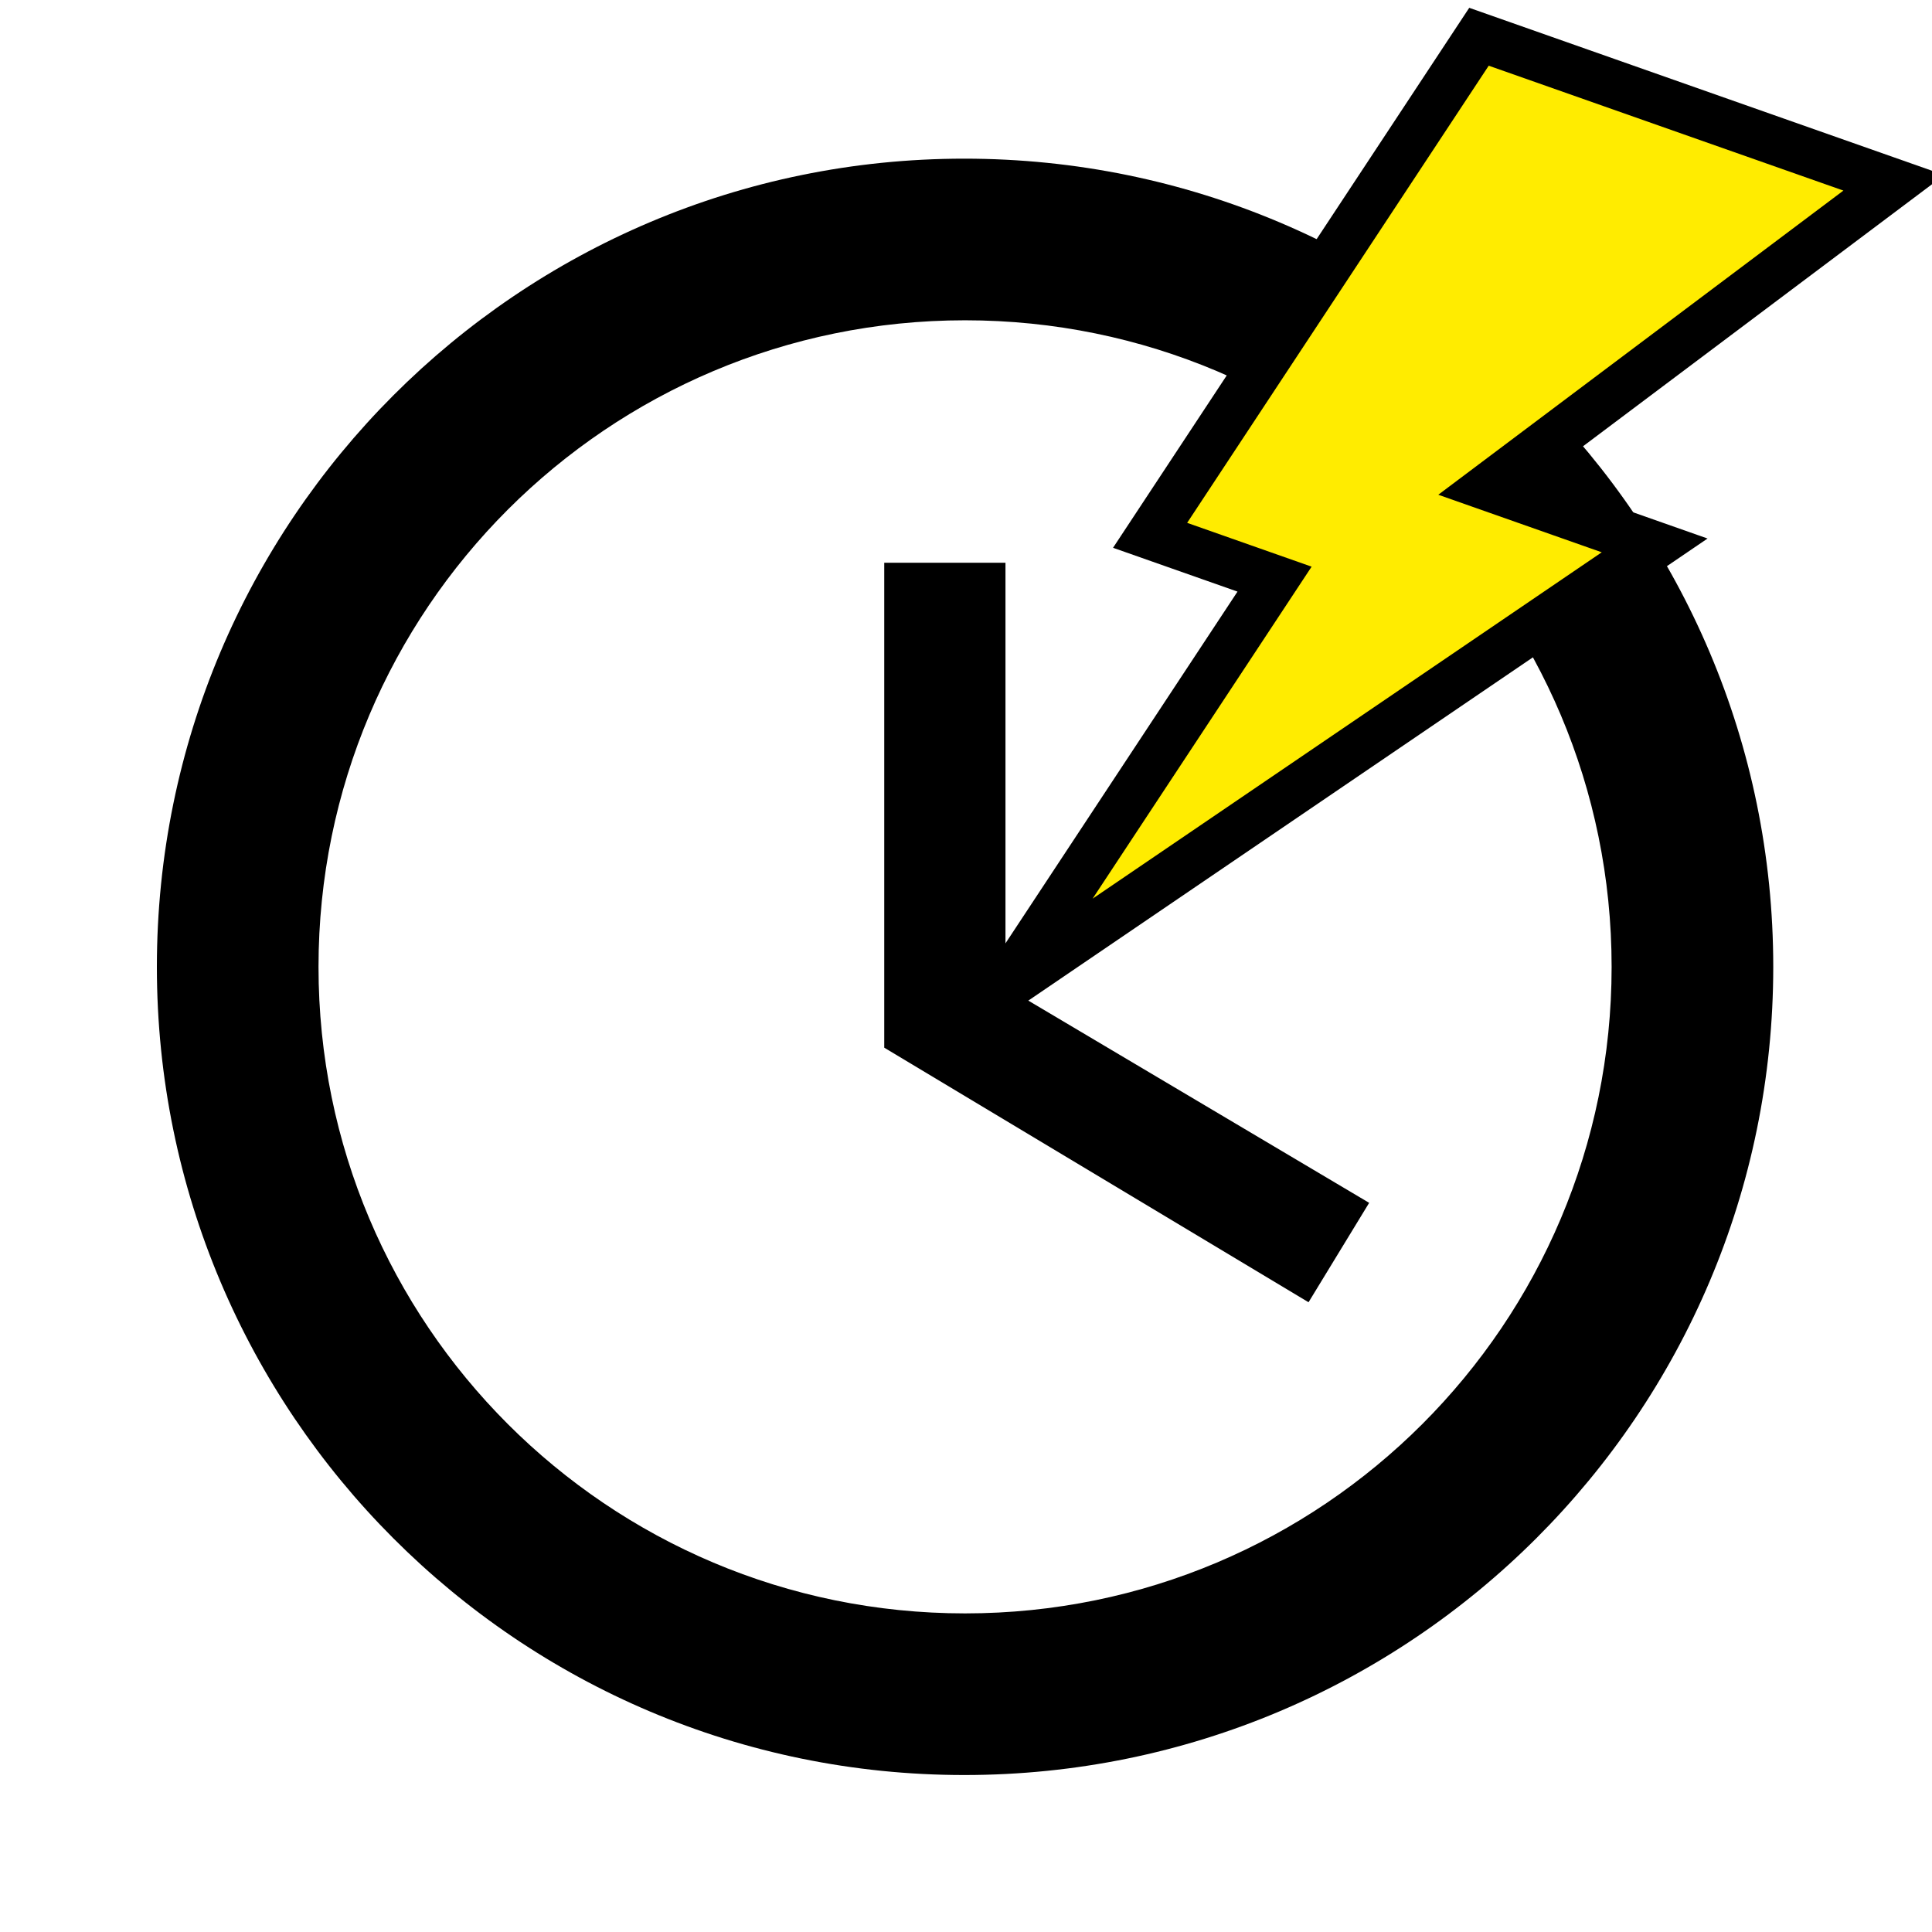
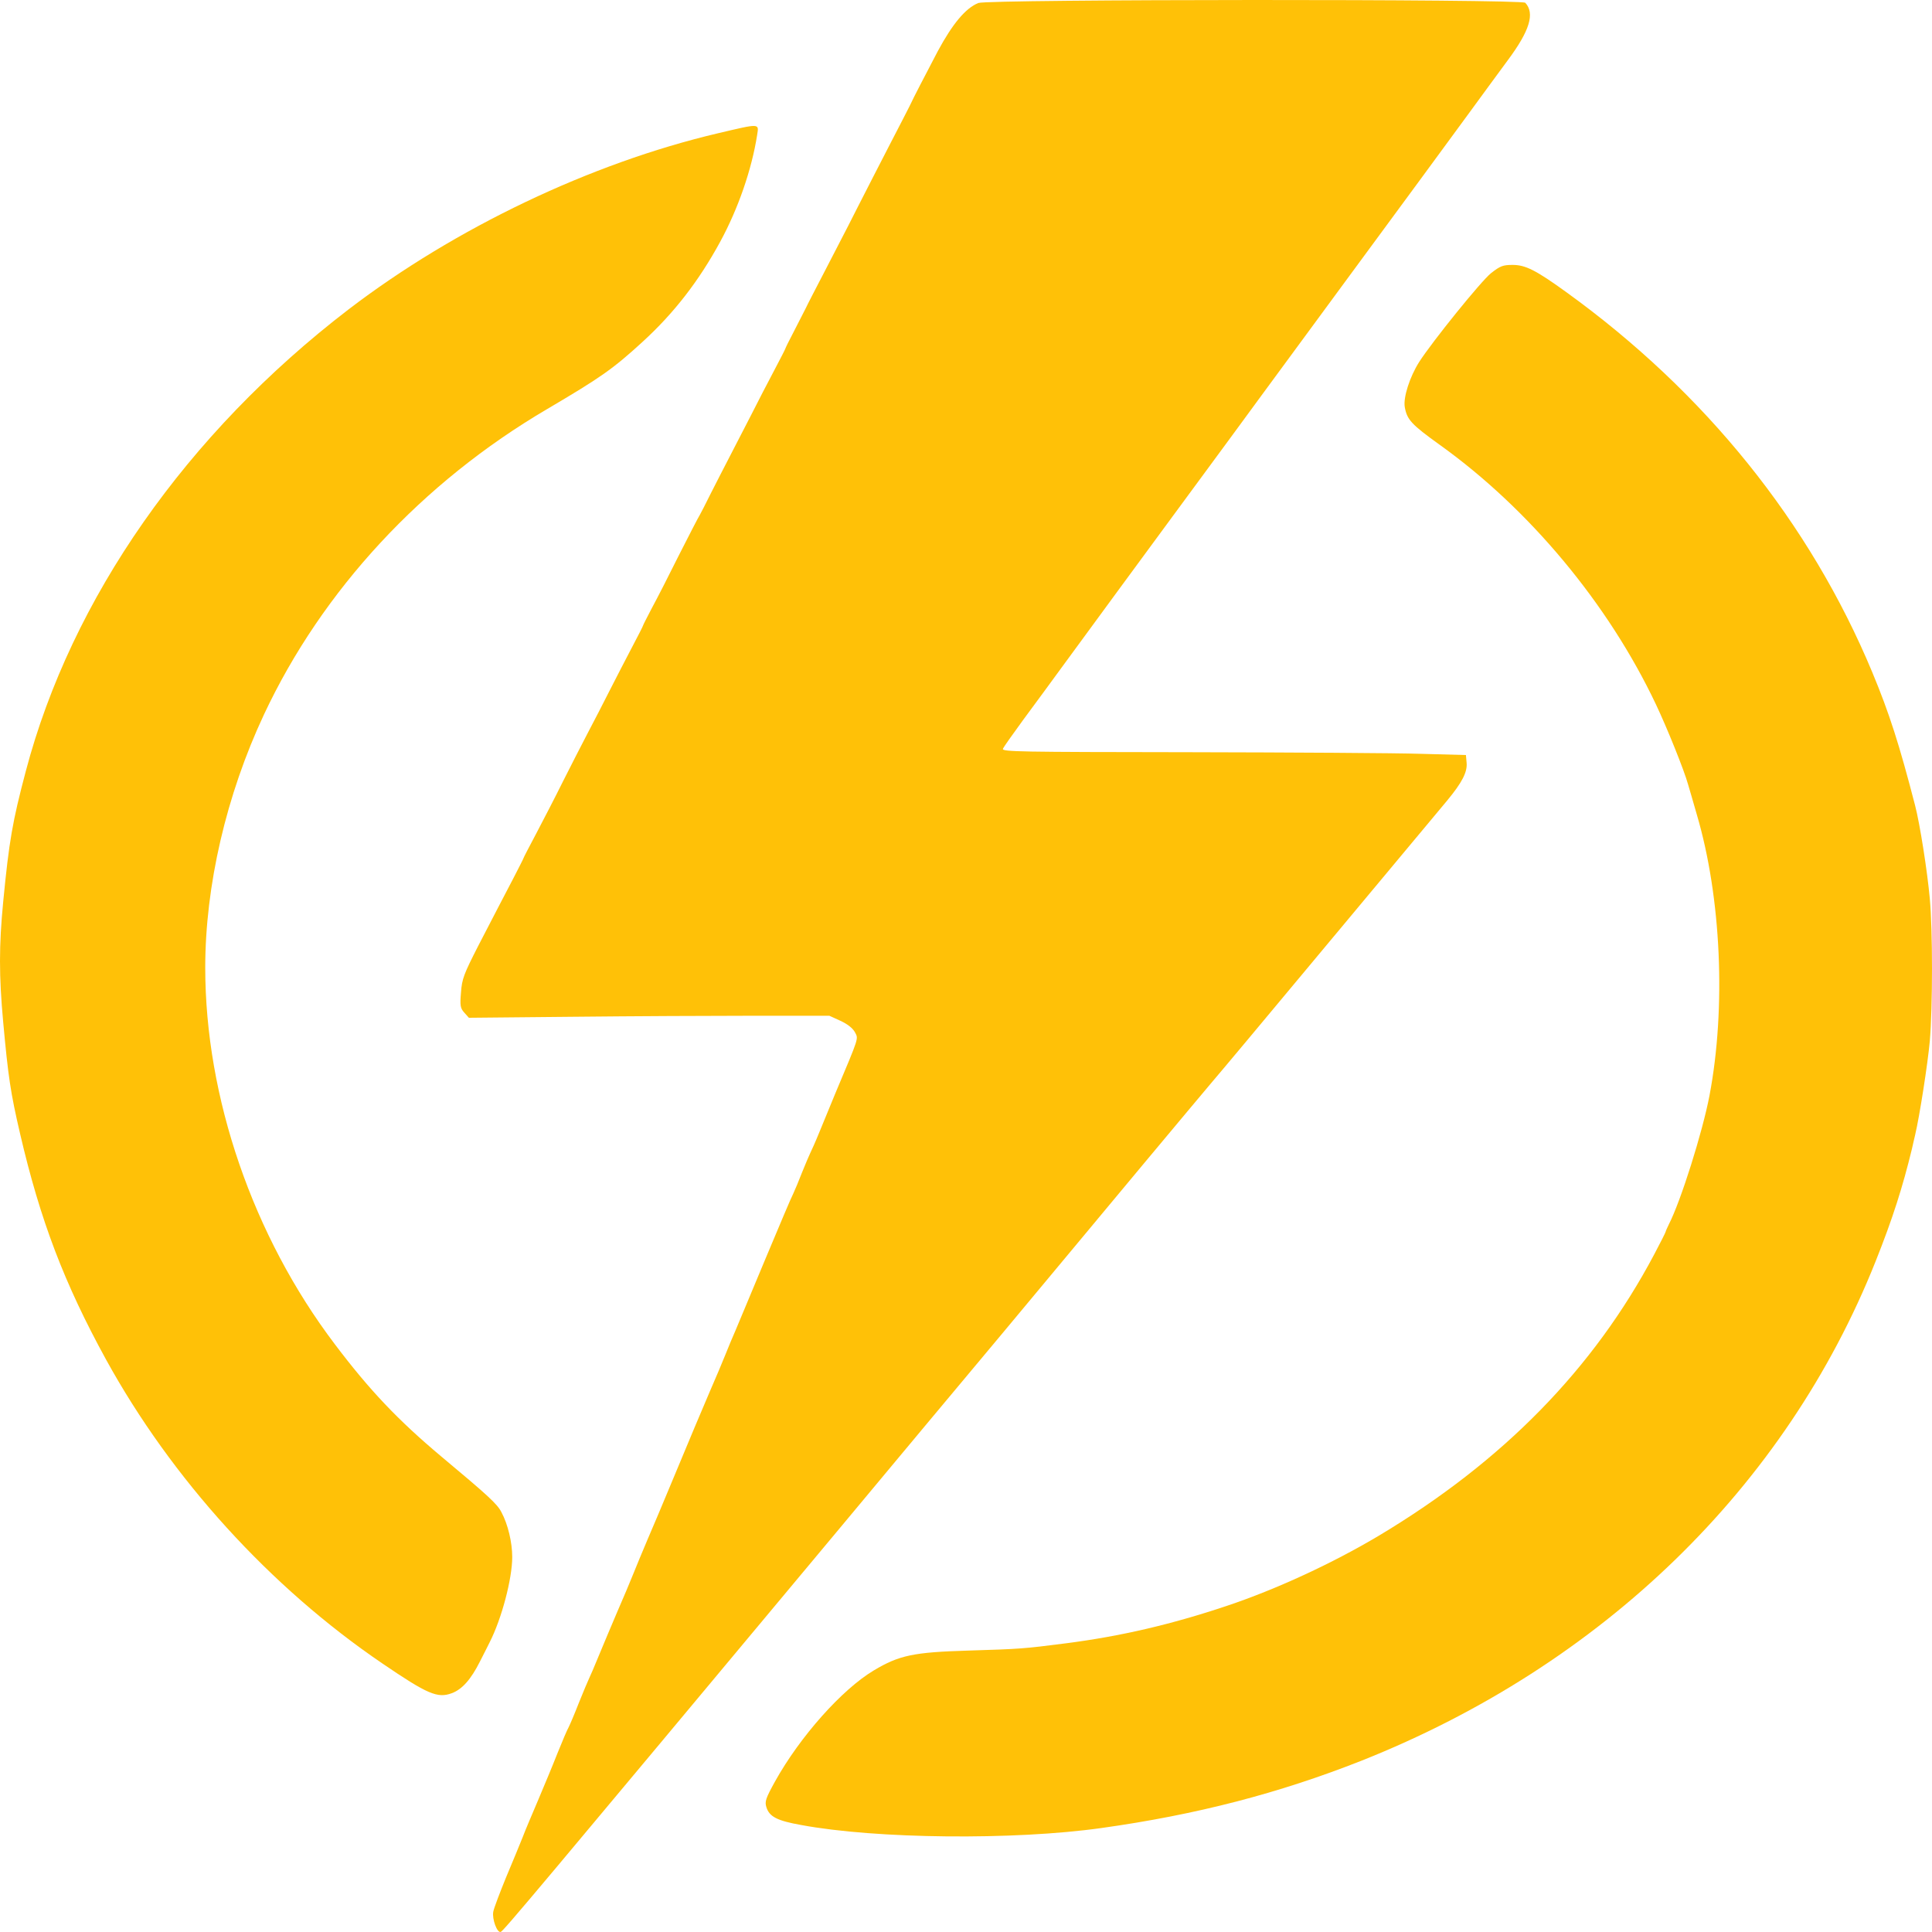
- <svg xmlns="http://www.w3.org/2000/svg" height="500" viewBox="0 0 500 500" width="500" version="1.1" id="svg6">
-   <defs id="defs10" />
-   <path d="M -1.232,-0.771 H 500.748 V 501.209 H -1.232 Z" id="path2" style="fill:none;stroke-width:20.916" />
-   <path style="fill:none;stroke-width:20.916" d="M -1.232,-0.771 H 500.748 V 501.209 H -1.232 Z" id="path78" />
-   <path d="m 249.549,41.06 c -115.455,0 -208.949,93.703 -208.949,209.158 0,115.455 93.494,209.158 208.949,209.158 115.665,0 209.368,-93.703 209.368,-209.158 0,-115.455 -93.703,-209.158 -209.368,-209.158 z m 0.209,376.485 c -92.448,0 -167.327,-74.879 -167.327,-167.327 0,-92.448 74.879,-167.327 167.327,-167.327 92.448,0 167.327,74.879 167.327,167.327 0,92.448 -74.879,167.327 -167.327,167.327 z" id="path80" style="fill:#000000;stroke-width:20.916" />
-   <path d="m 260.216,145.64 h -31.374 v 125.495 l 109.808,65.885 15.687,-25.726 -94.121,-55.845 z" id="path82" style="fill:#000000;stroke-width:20.916" />
-   <path d="M 382.758,9.512 297.645,138.539 329.854,149.88 260.216,255.448 428.223,141.151 385.277,126.031 490.123,47.313 Z" id="path4" style="fill:#ffec00;fill-opacity:1;stroke:#000000;stroke-width:12.457;stroke-opacity:1" />
+ <svg xmlns="http://www.w3.org/2000/svg" width="500" height="500" viewBox="0 0 132.292 132.292" version="1.1" id="svg8">
+   <defs id="defs2" />
+   <g id="layer1" transform="translate(0,-164.7083)">
+     <g id="g18" transform="matrix(0.01545644,0,0,-0.01383931,-35.09771,319.4423)" style="fill:#ffc107;stroke:none">
+       <path id="path12" d="m 6605,11166 c -56,-25 -114,-102 -180,-239 -69,-148 -100,-213 -125,-272 -10,-22 -47,-103 -83,-180 -63,-137 -91,-197 -147,-320 -28,-62 -34,-76 -145,-315 -37,-80 -76,-163 -85,-185 -10,-22 -34,-75 -54,-118 -20,-42 -36,-79 -36,-81 0,-2 -22,-50 -49,-107 -27,-57 -75,-160 -106,-229 -32,-69 -75,-163 -97,-210 -22,-47 -57,-124 -79,-172 -21,-48 -43,-95 -48,-105 -6,-10 -47,-99 -92,-198 -44,-99 -98,-217 -120,-262 -21,-45 -39,-84 -39,-86 0,-3 -22,-51 -49,-108 -27,-57 -71,-153 -99,-214 -27,-60 -71,-155 -97,-210 -26,-55 -75,-163 -110,-240 -34,-77 -88,-193 -119,-259 -31,-65 -56,-119 -56,-121 0,-2 -21,-48 -46,-102 -55,-117 -62,-133 -155,-333 -63,-138 -72,-163 -76,-230 -5,-65 -3,-78 15,-100 l 20,-25 464,5 c 254,3 614,5 798,5 h 335 l 49,-25 c 31,-16 54,-36 64,-56 16,-35 21,-17 -87,-304 -21,-58 -53,-143 -70,-190 -17,-47 -36,-94 -41,-105 -5,-11 -21,-54 -36,-95 -14,-41 -32,-88 -39,-105 -8,-16 -64,-165 -126,-330 -61,-165 -121,-322 -131,-350 -11,-27 -30,-79 -43,-115 -13,-36 -44,-119 -70,-185 -47,-123 -69,-181 -173,-460 -33,-88 -78,-209 -102,-270 -23,-60 -52,-139 -65,-175 -13,-36 -44,-119 -70,-185 -25,-66 -62,-163 -81,-215 -19,-52 -39,-104 -44,-115 -5,-11 -25,-65 -45,-120 -19,-55 -40,-109 -45,-120 -6,-11 -28,-69 -50,-130 -21,-60 -60,-164 -85,-230 -25,-66 -57,-149 -69,-185 -13,-36 -46,-126 -74,-200 -27,-74 -53,-150 -56,-168 -6,-36 17,-106 33,-100 12,4 167,211 1506,2003 197,264 523,701 725,970 201,270 480,643 619,830 140,187 273,365 296,395 55,72 175,232 625,835 205,275 395,529 422,565 66,89 90,141 86,187 l -3,38 -200,6 c -110,4 -573,7 -1029,8 -751,1 -828,2 -822,17 3,9 44,73 89,142 46,70 133,201 192,292 60,91 165,251 233,355 69,105 176,267 237,360 62,94 177,269 257,390 79,121 198,301 263,400 65,99 182,277 260,395 233,353 432,656 533,810 52,80 130,198 172,262 98,147 121,233 78,285 -16,19 -2380,18 -2423,-1 z" />
+       <path id="path14" d="M 5450,10521 C 4888,10373 4287,10053 3815,9650 3097,9035 2587,8220 2385,7365 c -59,-249 -74,-345 -100,-645 -19,-219 -19,-367 0,-598 22,-267 32,-346 75,-552 89,-427 195,-738 380,-1115 291,-591 727,-1127 1225,-1505 200,-152 244,-173 307,-147 46,19 85,68 125,157 19,41 38,84 43,95 53,116 100,314 100,422 0,72 -19,162 -48,222 -18,40 -59,82 -267,276 -190,178 -317,327 -471,555 -363,535 -574,1221 -574,1863 0,405 93,854 260,1252 258,615 700,1148 1255,1512 237,156 290,197 423,333 139,142 249,301 343,494 80,164 140,358 164,529 8,58 15,58 -175,8 z" />
+       <path id="path16" d="m 8876,9829 c -43,-38 -260,-338 -318,-439 -42,-74 -71,-175 -64,-223 10,-63 29,-86 156,-188 396,-317 746,-786 957,-1284 50,-118 125,-326 142,-395 5,-19 23,-87 39,-150 108,-409 130,-955 56,-1390 -31,-181 -127,-522 -180,-637 -7,-17 -14,-33 -14,-36 0,-3 -23,-54 -51,-113 -269,-567 -670,-1024 -1219,-1391 -204,-136 -455,-266 -675,-348 -246,-92 -469,-150 -712,-185 -189,-27 -200,-28 -433,-36 -241,-8 -306,-23 -418,-98 -141,-94 -327,-327 -438,-550 -41,-83 -46,-99 -38,-127 13,-47 48,-67 154,-88 331,-69 942,-76 1330,-15 422,66 787,172 1152,333 1068,474 1880,1355 2278,2471 76,213 120,368 161,557 5,27 12,57 14,68 20,94 56,354 65,464 13,172 13,549 0,706 -11,136 -44,370 -65,460 -70,302 -114,456 -190,660 -276,740 -740,1384 -1355,1880 -135,109 -181,135 -238,135 -43,0 -55,-5 -96,-41 z" />
+     </g>
+   </g>
</svg>
